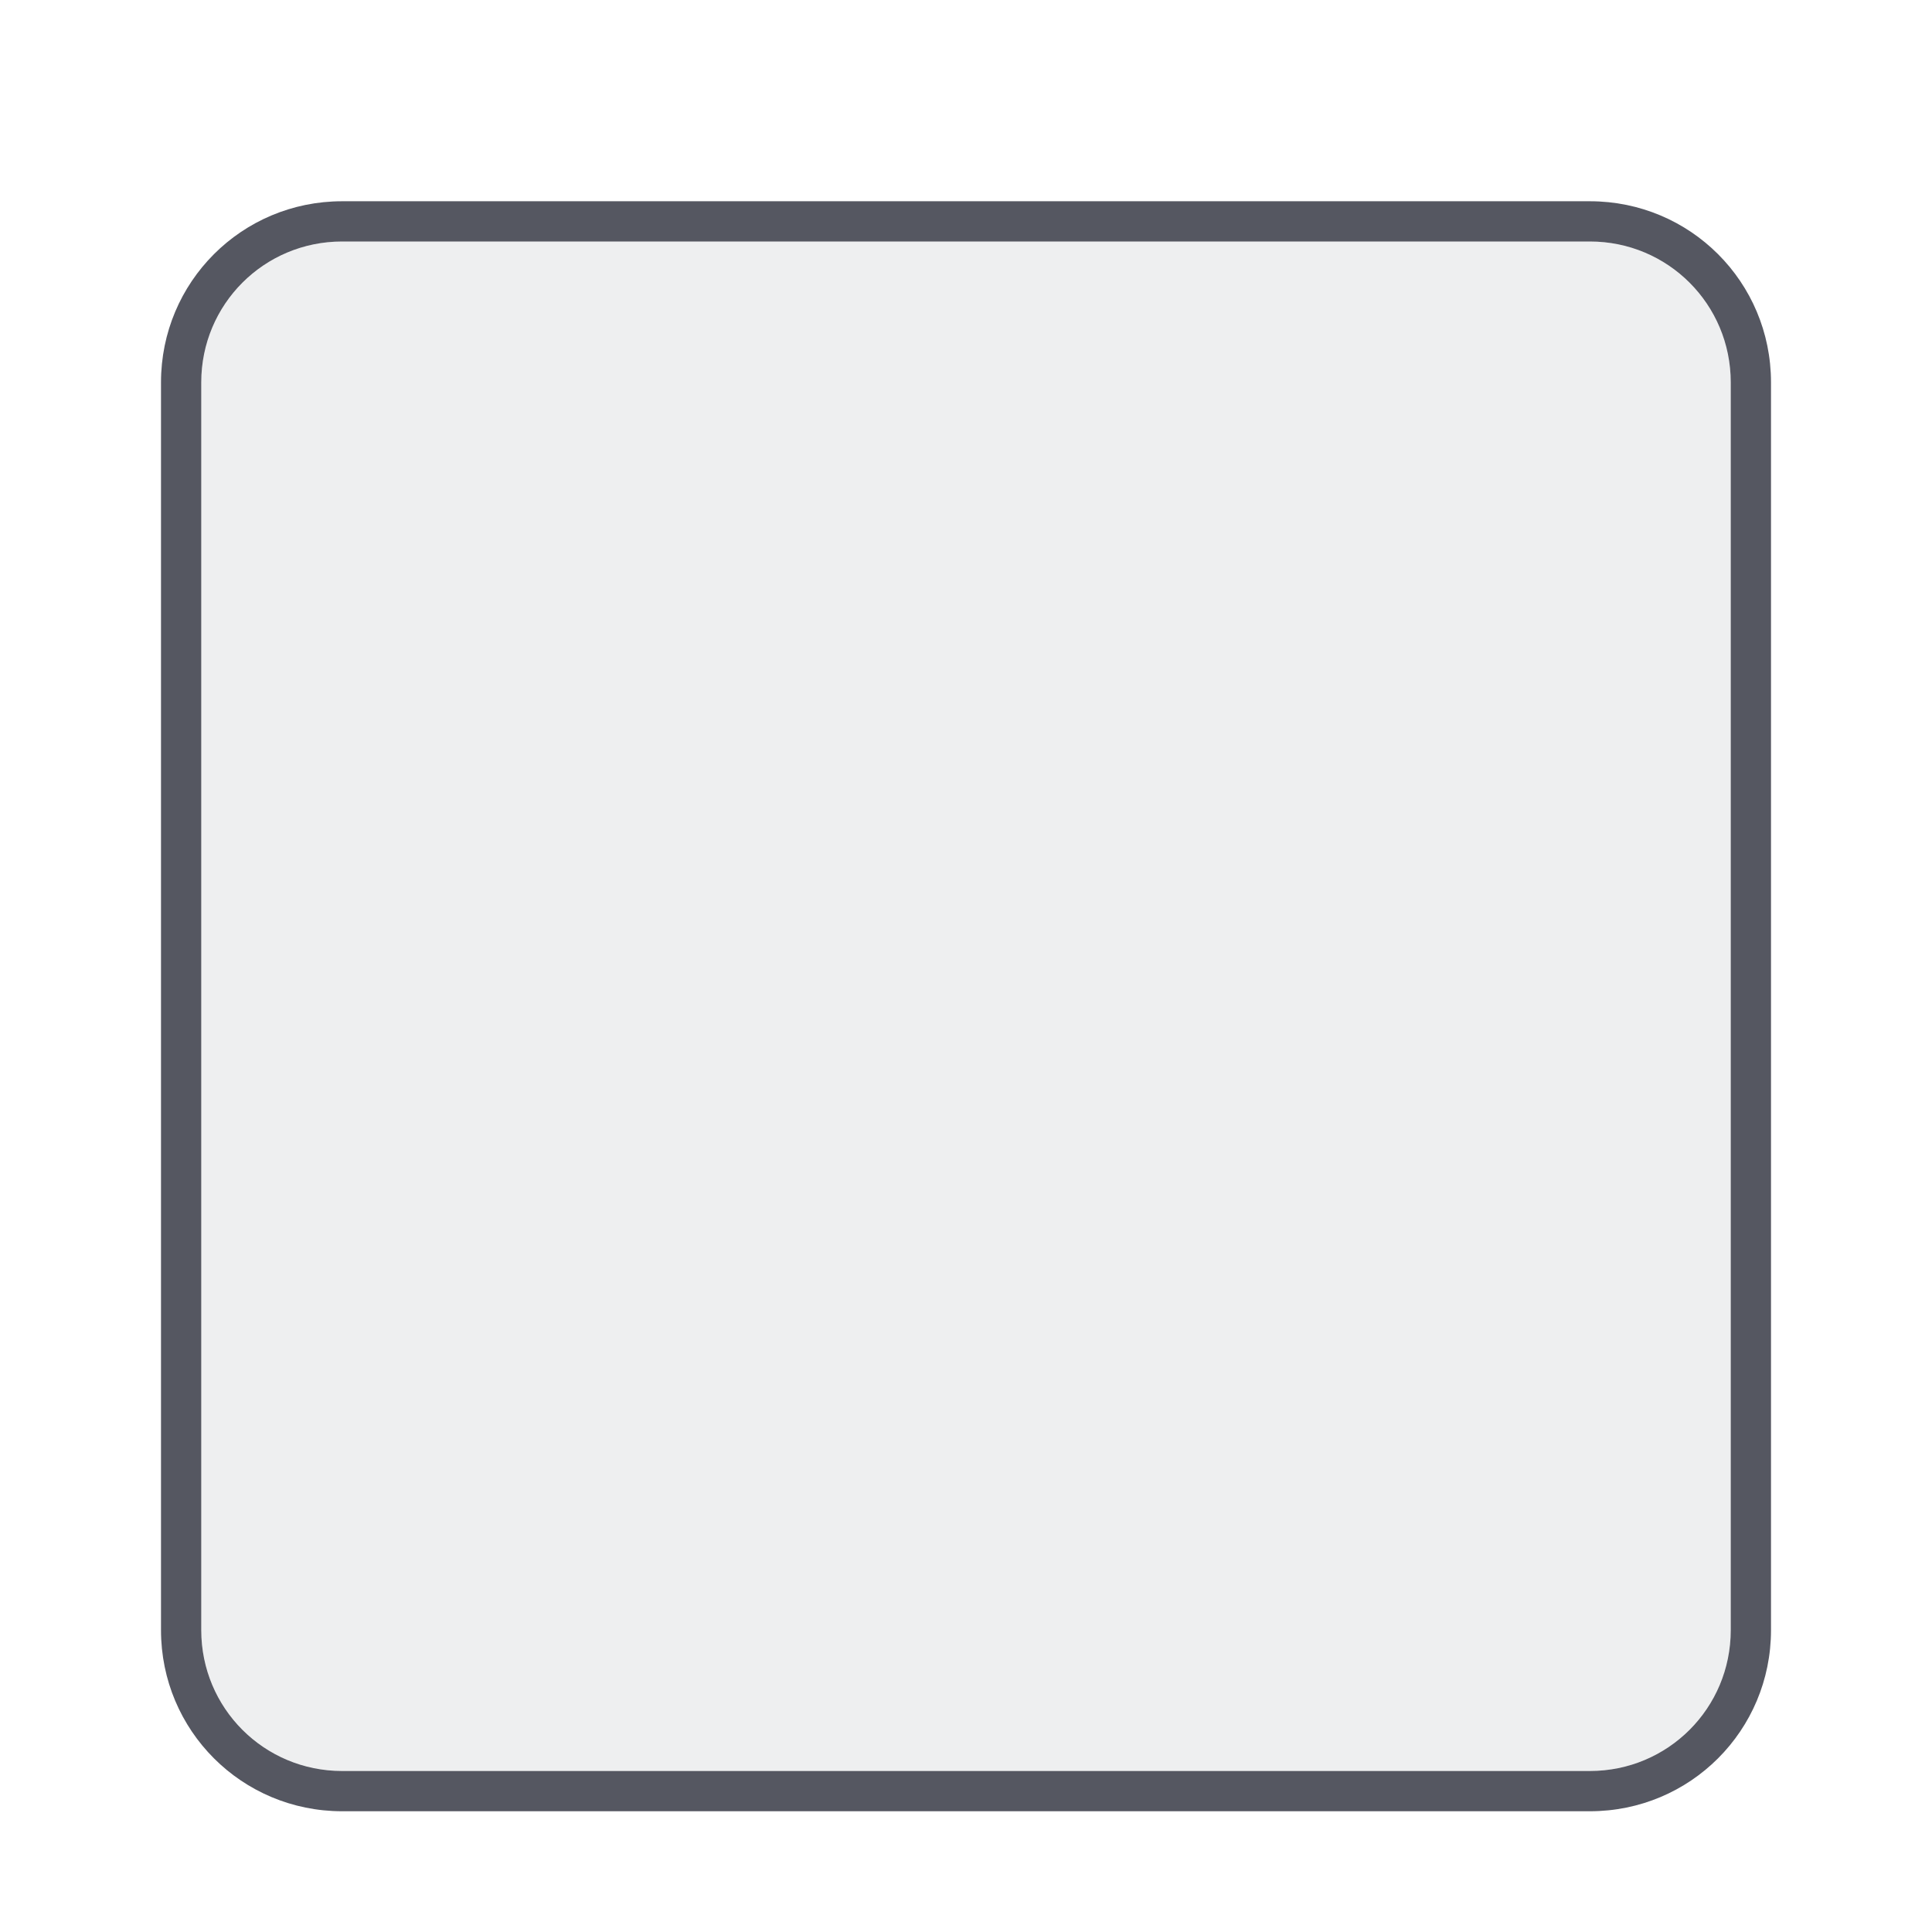
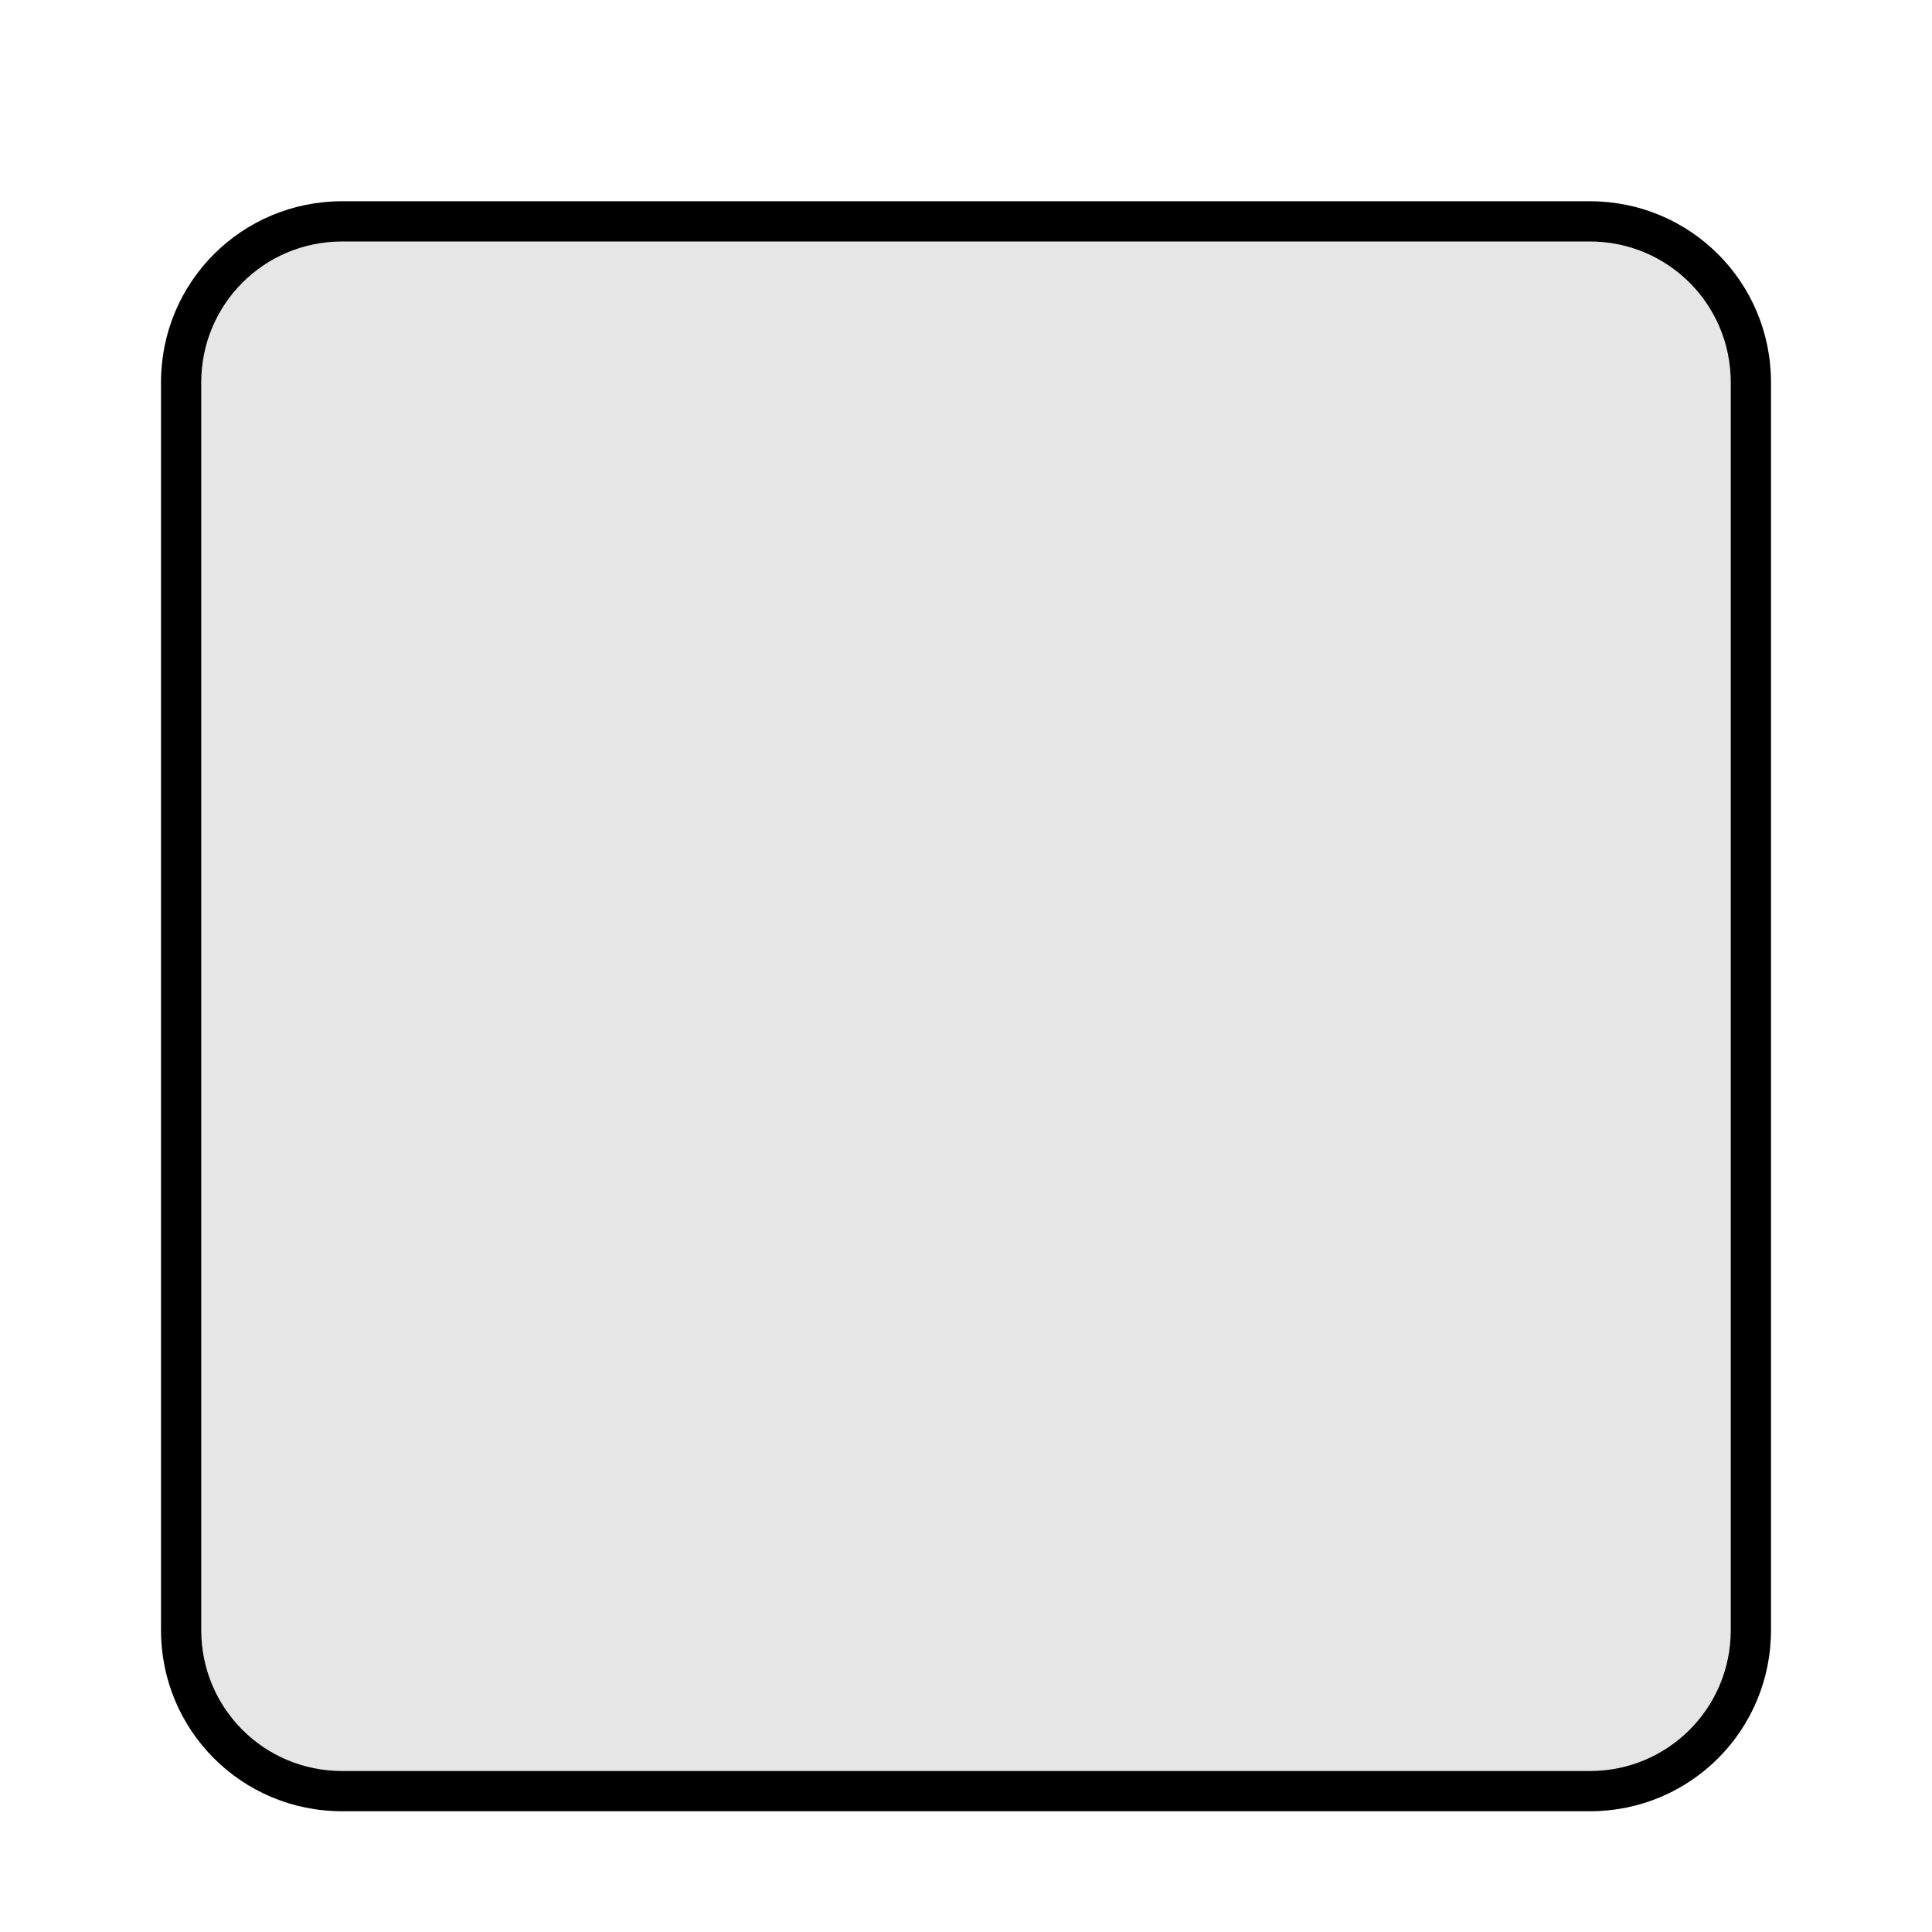
- <svg xmlns="http://www.w3.org/2000/svg" version="1.1" width="48" height="48" id="svg6649">
-   <defs id="defs6651" />
-   <rect style="opacity:0.1;fill:#555761;stroke-width:1;stroke-linecap:round;-inkscape-stroke:none;stop-color:#000000" id="rect347-3" width="38" height="38" x="5" y="6" rx="3.5" ry="3.5" />
-   <path id="rect347" style="opacity:1;fill:#555761;stroke-width:1;stroke-linecap:round;-inkscape-stroke:none;stop-color:#000000" d="M 8.5,5 C 6.007,5 4,7.007 4,9.5 v 31 C 4,42.993 6.007,45 8.5,45 h 31 C 41.993,45 44,42.993 44,40.5 V 9.5 C 44,7.007 41.993,5 39.5,5 Z m 0,1 h 31 C 41.439,6 43,7.561 43,9.5 v 31 C 43,42.439 41.439,44 39.5,44 H 8.5 C 6.561,44 5,42.439 5,40.5 V 9.5 C 5,7.561 6.561,6 8.5,6 Z" />
+ <svg xmlns="http://www.w3.org/2000/svg" xmlns:ns1="https://www.gtk.org/grappa" ns1:version="1" ns1:state="0" id="svg6649" width="48" height="48">
+   <rect id="rect347-3" class="foreground foreground-fill" fill="url(#gpa:foreground) rgb(0,0,0)" fill-opacity="0.1" fill-rule="nonzero" x="5" y="6" width="38" height="38" rx="3.5" ry="3.5" ns1:animation-repeat="0" ns1:animation-segment="0">
+   </rect>
+   <path id="rect347" class="foreground foreground-fill" fill="url(#gpa:foreground) rgb(0,0,0)" fill-opacity="1" fill-rule="nonzero" d="M 8.5 5 C 6.007 5, 4 7.007, 4 9.5 L 4 40.5 C 4 42.993, 6.007 45, 8.5 45 L 39.5 45 C 41.993 45, 44 42.993, 44 40.5 L 44 9.5 C 44 7.007, 41.993 5, 39.5 5 Z M 8.5 6 L 39.5 6 C 41.439 6, 43 7.561, 43 9.5 L 43 40.5 C 43 42.439, 41.439 44, 39.5 44 L 8.5 44 C 6.561 44, 5 42.439, 5 40.5 L 5 9.5 C 5 7.561, 6.561 6, 8.5 6 Z" ns1:animation-repeat="0" ns1:animation-segment="0">
+   </path>
</svg>
